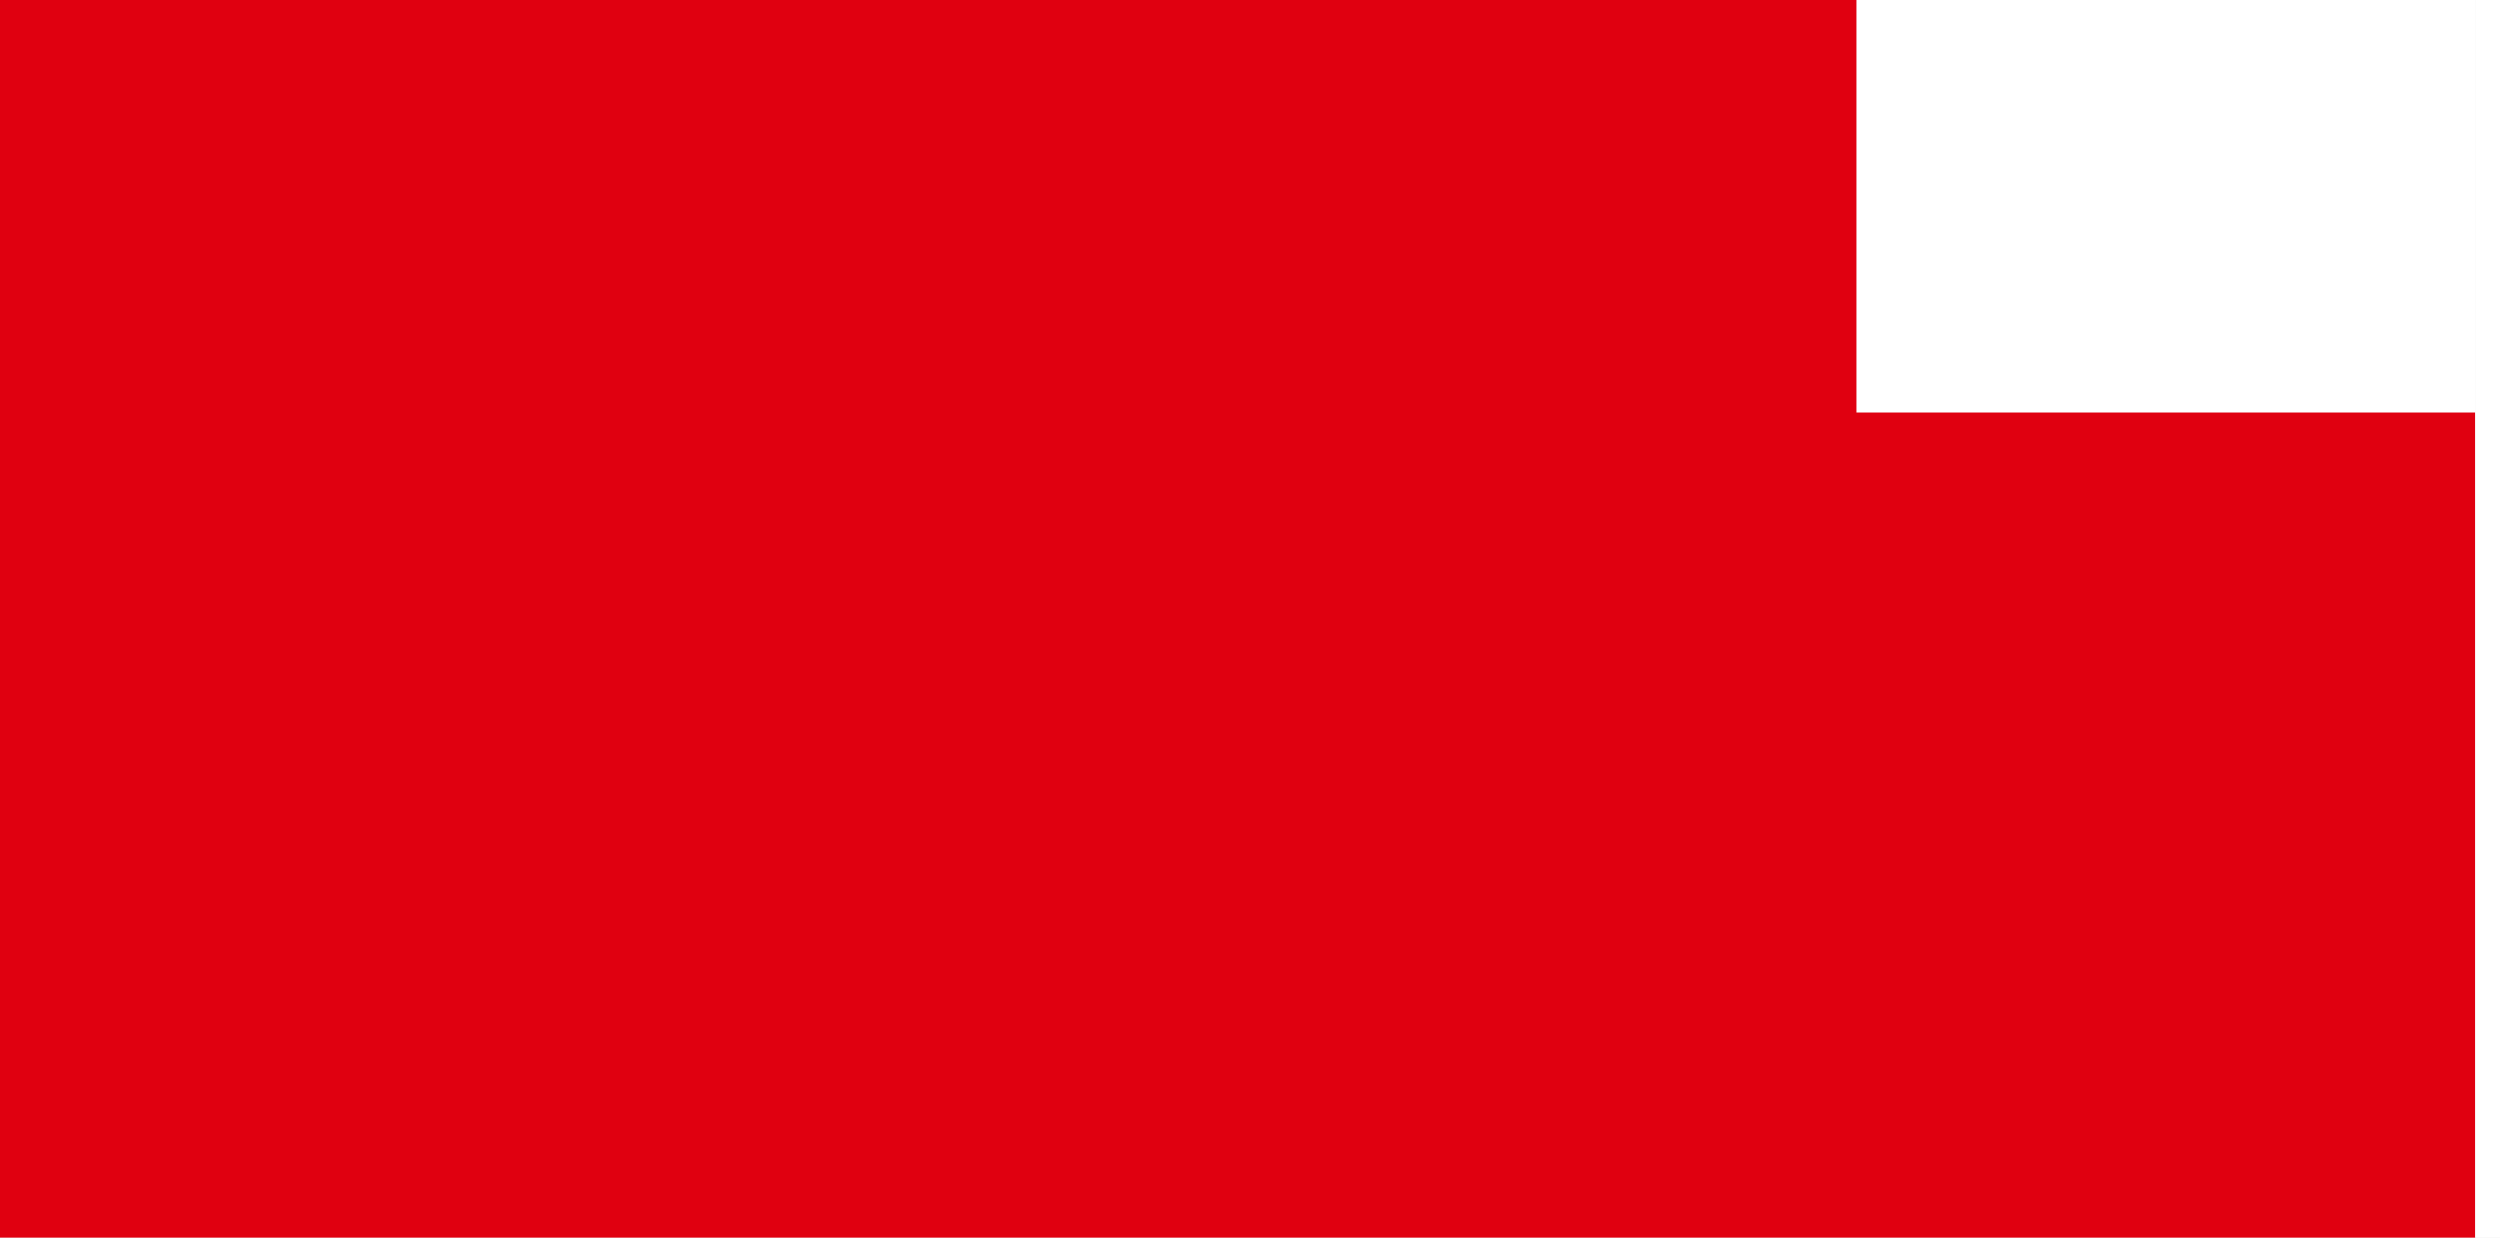
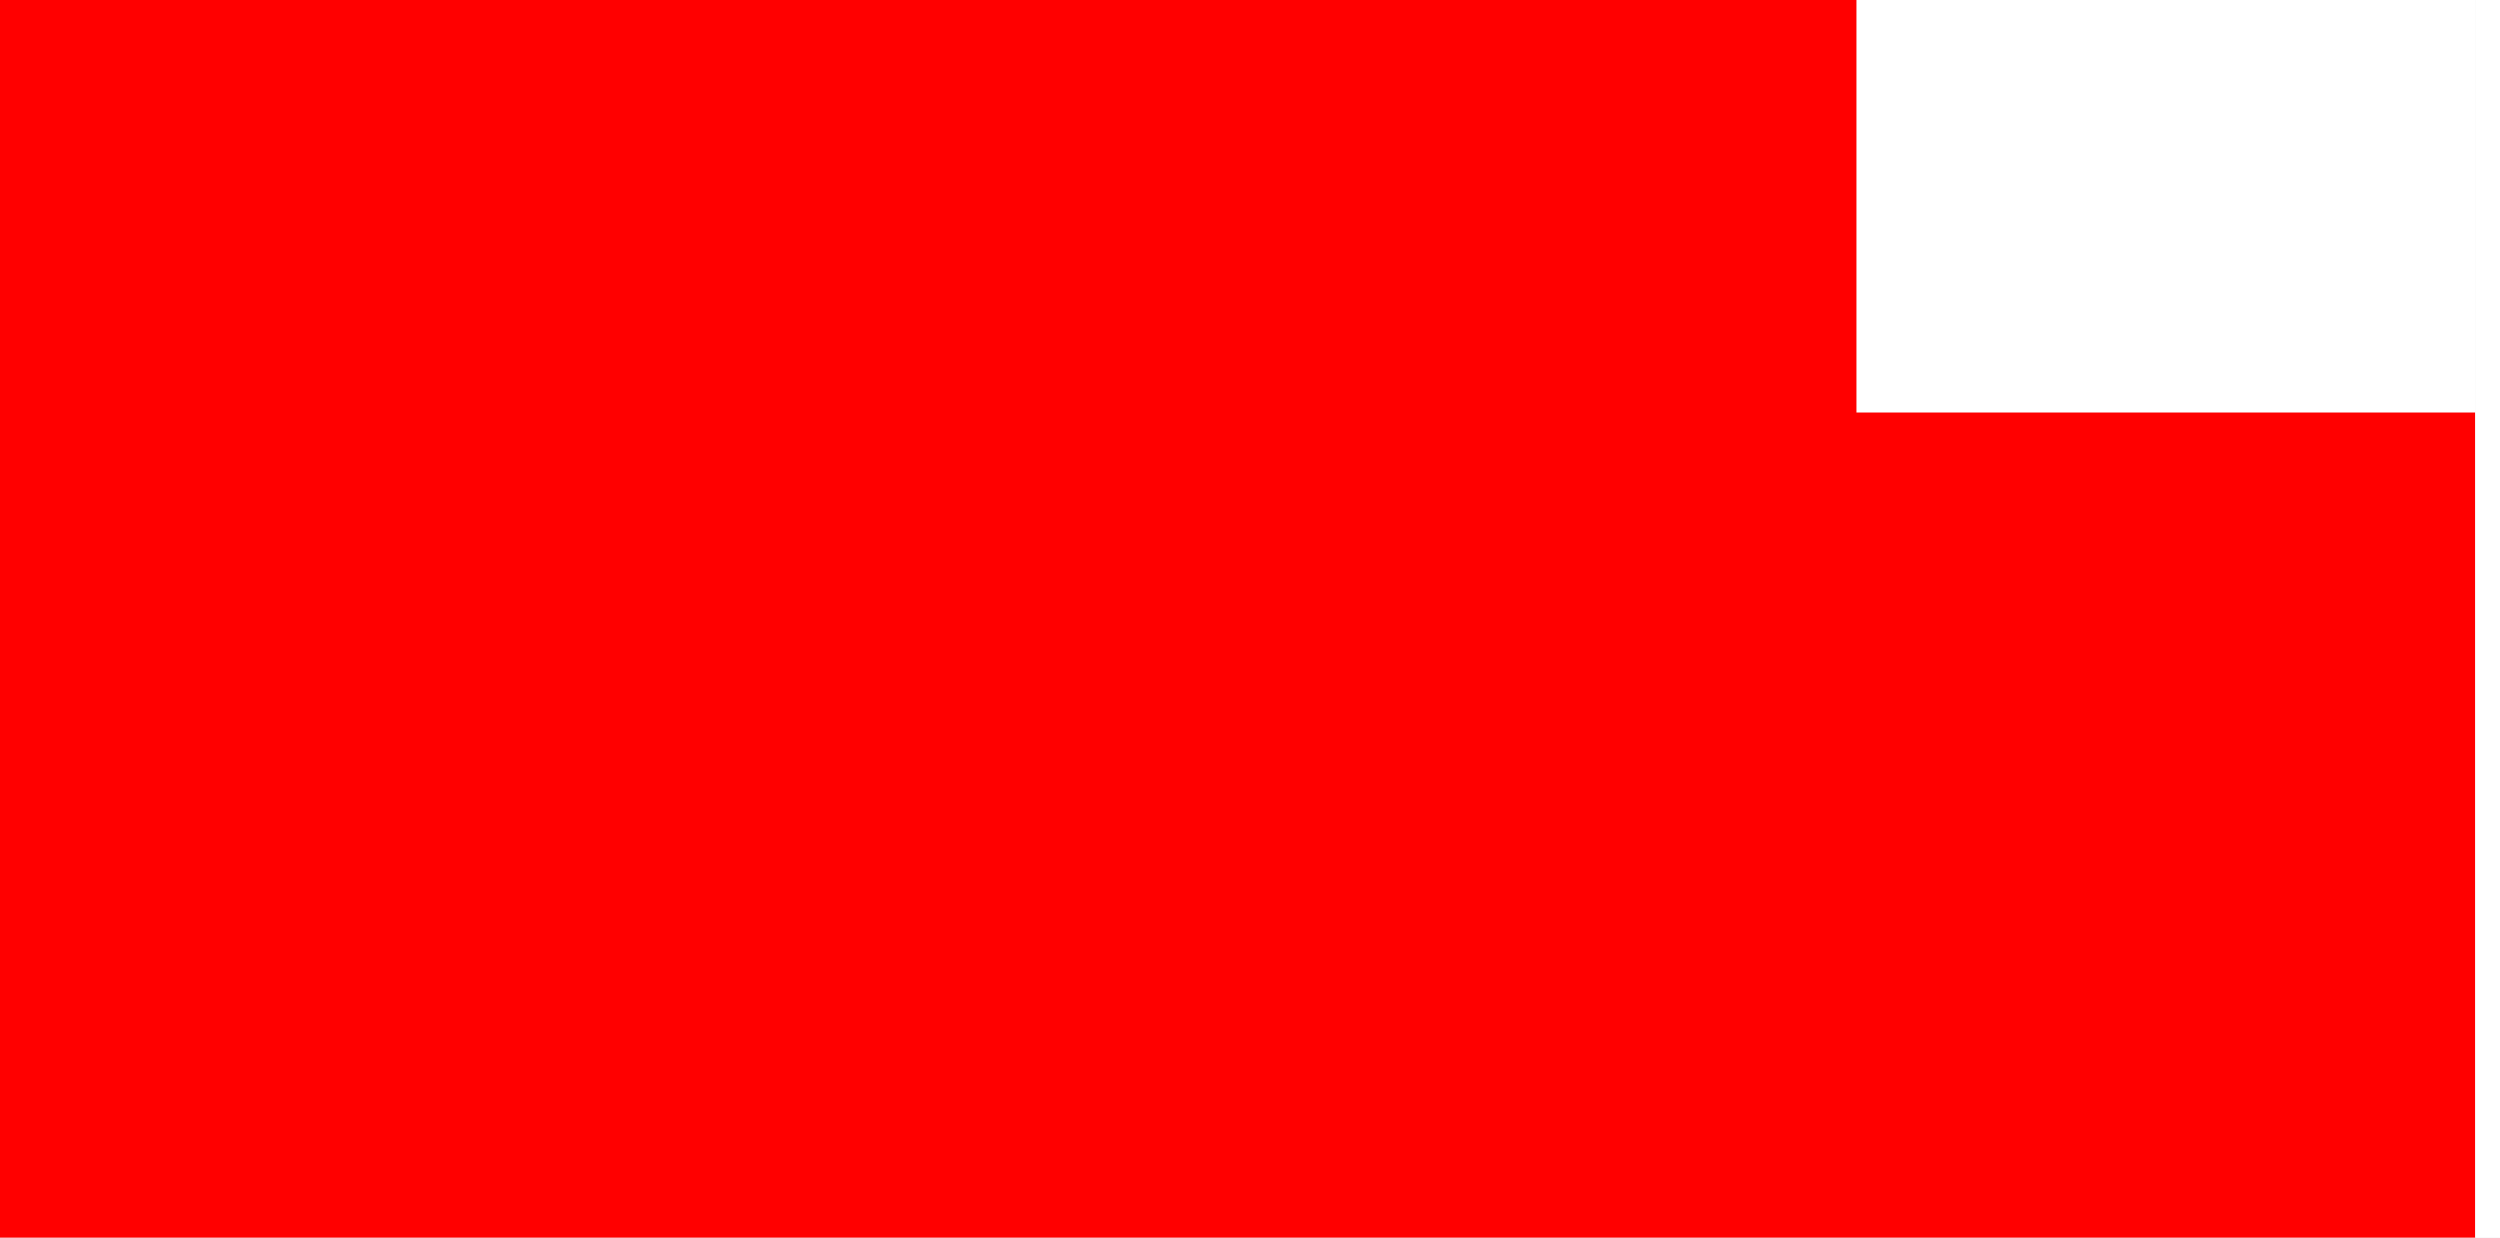
<svg xmlns="http://www.w3.org/2000/svg" width="3636" height="1800" viewBox="0 0 962.025 476.25" version="1.1" id="svg8">
  <defs id="defs2" />
  <g id="layer1" transform="translate(112.3345,-299.2679)">
    <path style="fill:#ffffff;fill-opacity:1;stroke:none;stroke-width:1.17px;stroke-linecap:butt;stroke-linejoin:miter;stroke-opacity:1" d="m 602.04,299.268 h 238.125 v 158.75 h -238.125 z" id="path847" />
-     <path style="fill:#e00010;fill-opacity:1;stroke:none;stroke-width:1.193px;stroke-linecap:butt;stroke-linejoin:miter;stroke-opacity:1" d="m -112.335,299.268 h 714.375 v 158.75 h 238.125 v 317.5 h -952.5 z" id="path822" />
+     <path style="fill:#ff0000;fill-opacity:1;stroke:none;stroke-width:1.193px;stroke-linecap:butt;stroke-linejoin:miter;stroke-opacity:1" d="m -112.335,299.268 h 714.375 v 158.75 h 238.125 v 317.5 h -952.5 z" id="path822" />
    <path id="path823" d="m 840.165,299.268 h 9.525 v 476.25 h -9.525 z" style="fill:#ffffff;fill-opacity:1;stroke:none;stroke-width:0.234px;stroke-linecap:butt;stroke-linejoin:miter;stroke-opacity:1" />
  </g>
</svg>
